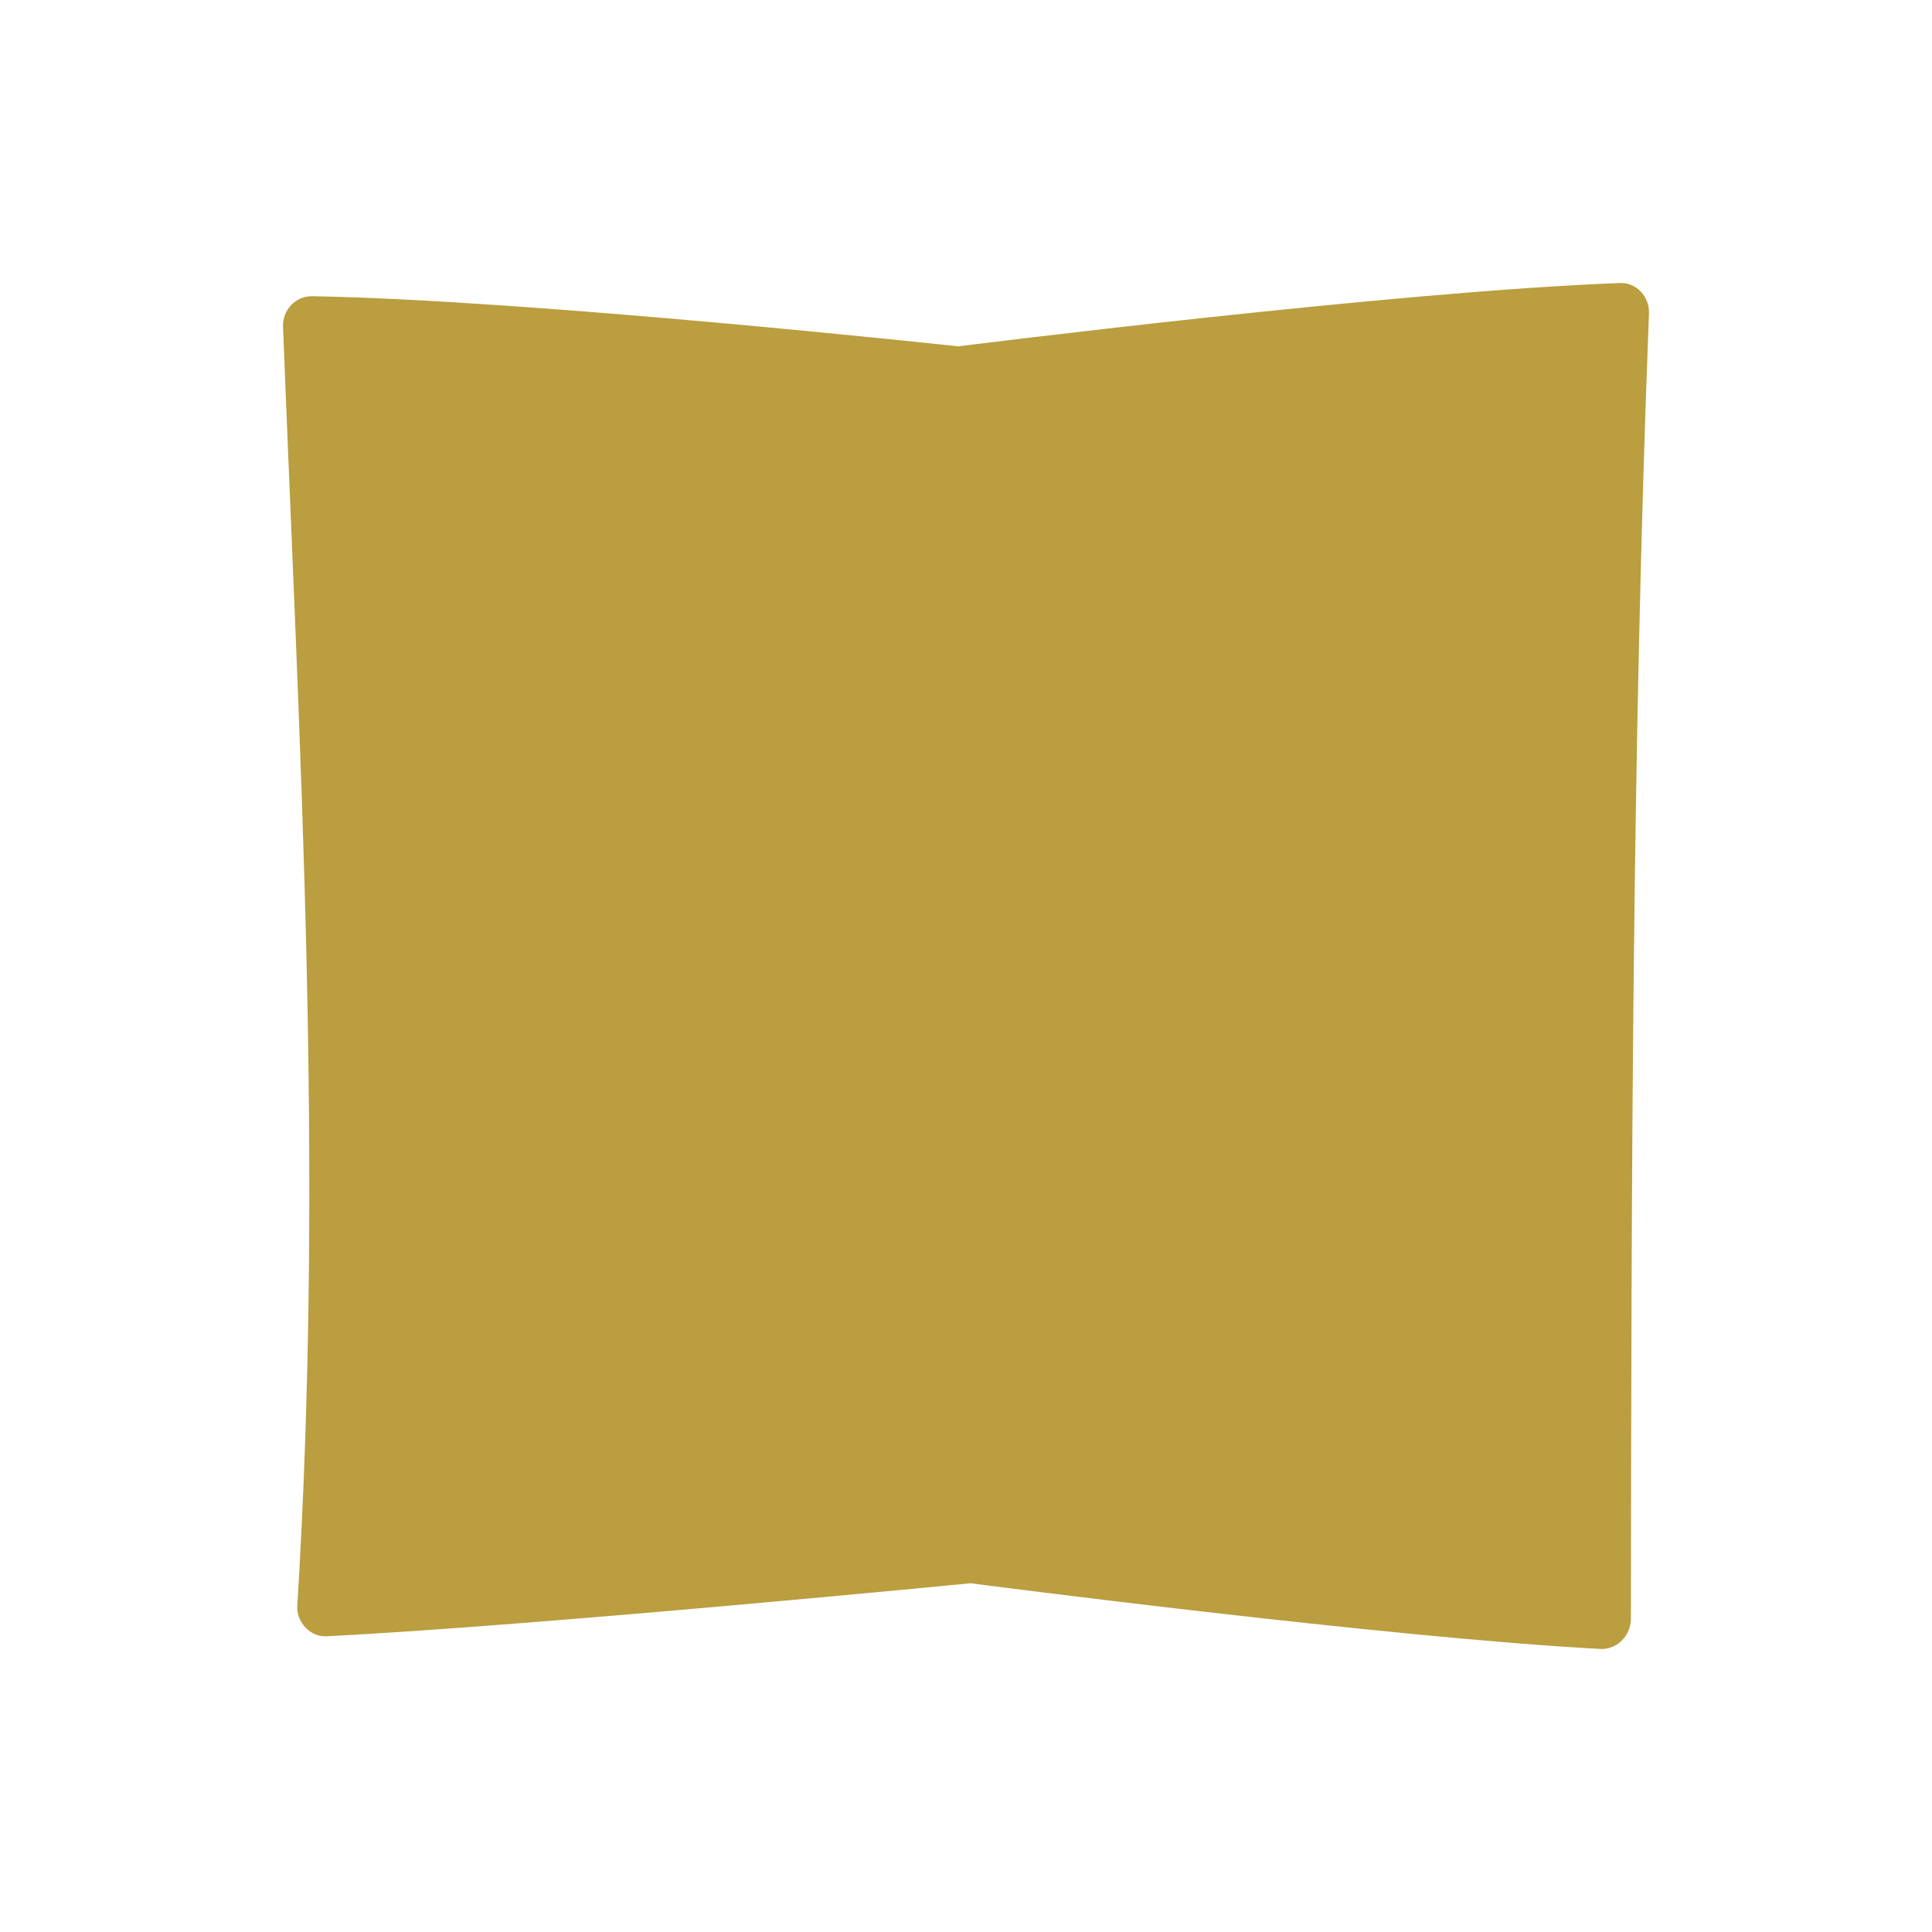
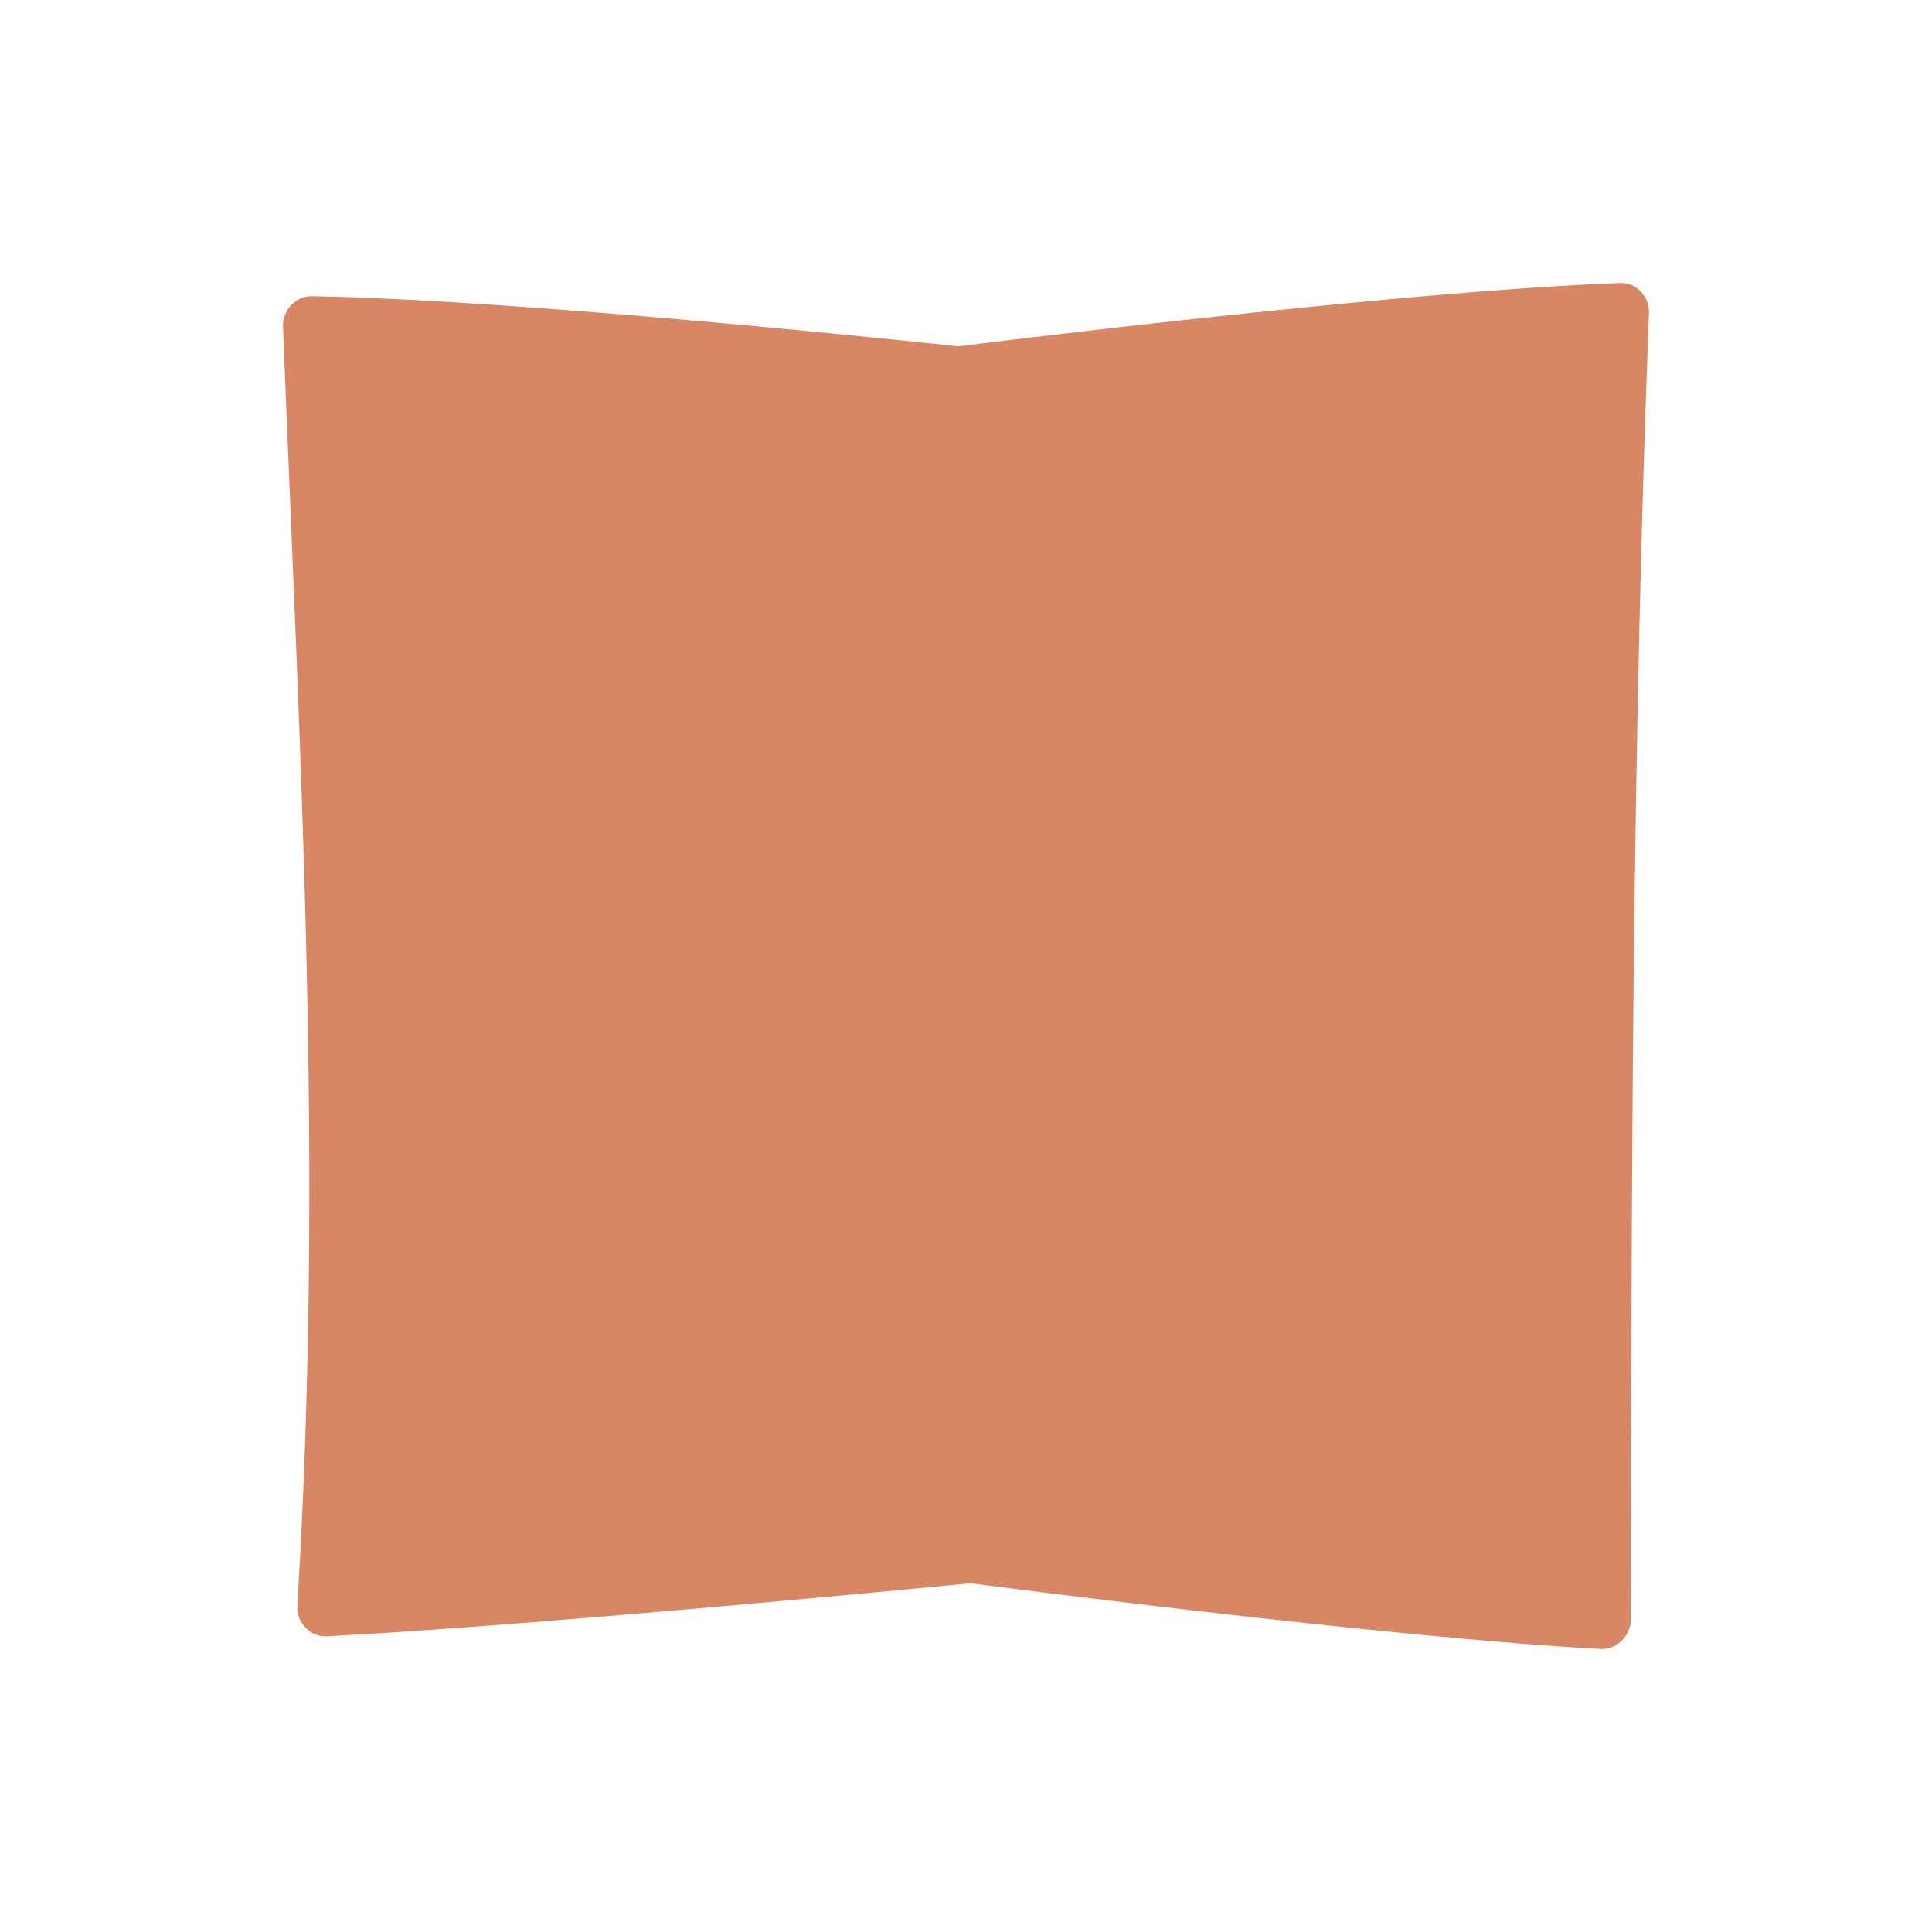
- <svg xmlns="http://www.w3.org/2000/svg" id="Gestaltung" viewBox="0 0 1024 1024">
-   <path id="regardio-system-pursuit-icon" d="M858.58,150.01c-119.95,4.46-350.74,33.56-350.74,33.56,0,0-226.3-24.56-342.42-26.57-8.86-.15-15.75,7.48-15.41,16.13,8.77,225.78,21.91,443.86,7.57,678.02-.53,8.65,6.92,16.57,15.42,16.13,113.53-5.8,341.38-28.12,341.38-28.12,0,0,222.85,29.08,334.61,34.84,8.51-.07,15.41-7.29,15.42-16.14.28-230.68.64-461.26,9.58-691.72.35-8.83-6.55-16.47-15.41-16.14Z" fill="#ba9e3f" />
+ <svg xmlns="http://www.w3.org/2000/svg" viewBox="0 0 1024 1024">
+   <path d="M858.58 150.01c-119.95 4.46-350.74 33.56-350.74 33.56S281.54 159.01 165.42 157c-8.86-.15-15.75 7.48-15.41 16.13 8.77 225.78 21.91 443.86 7.57 678.02-.53 8.65 6.92 16.57 15.42 16.13 113.53-5.8 341.38-28.12 341.38-28.12S737.23 868.24 848.99 874c8.51-.07 15.41-7.29 15.42-16.14.28-230.68.64-461.26 9.58-691.72.35-8.83-6.55-16.47-15.41-16.14z" fill="#d98665" />
</svg>
